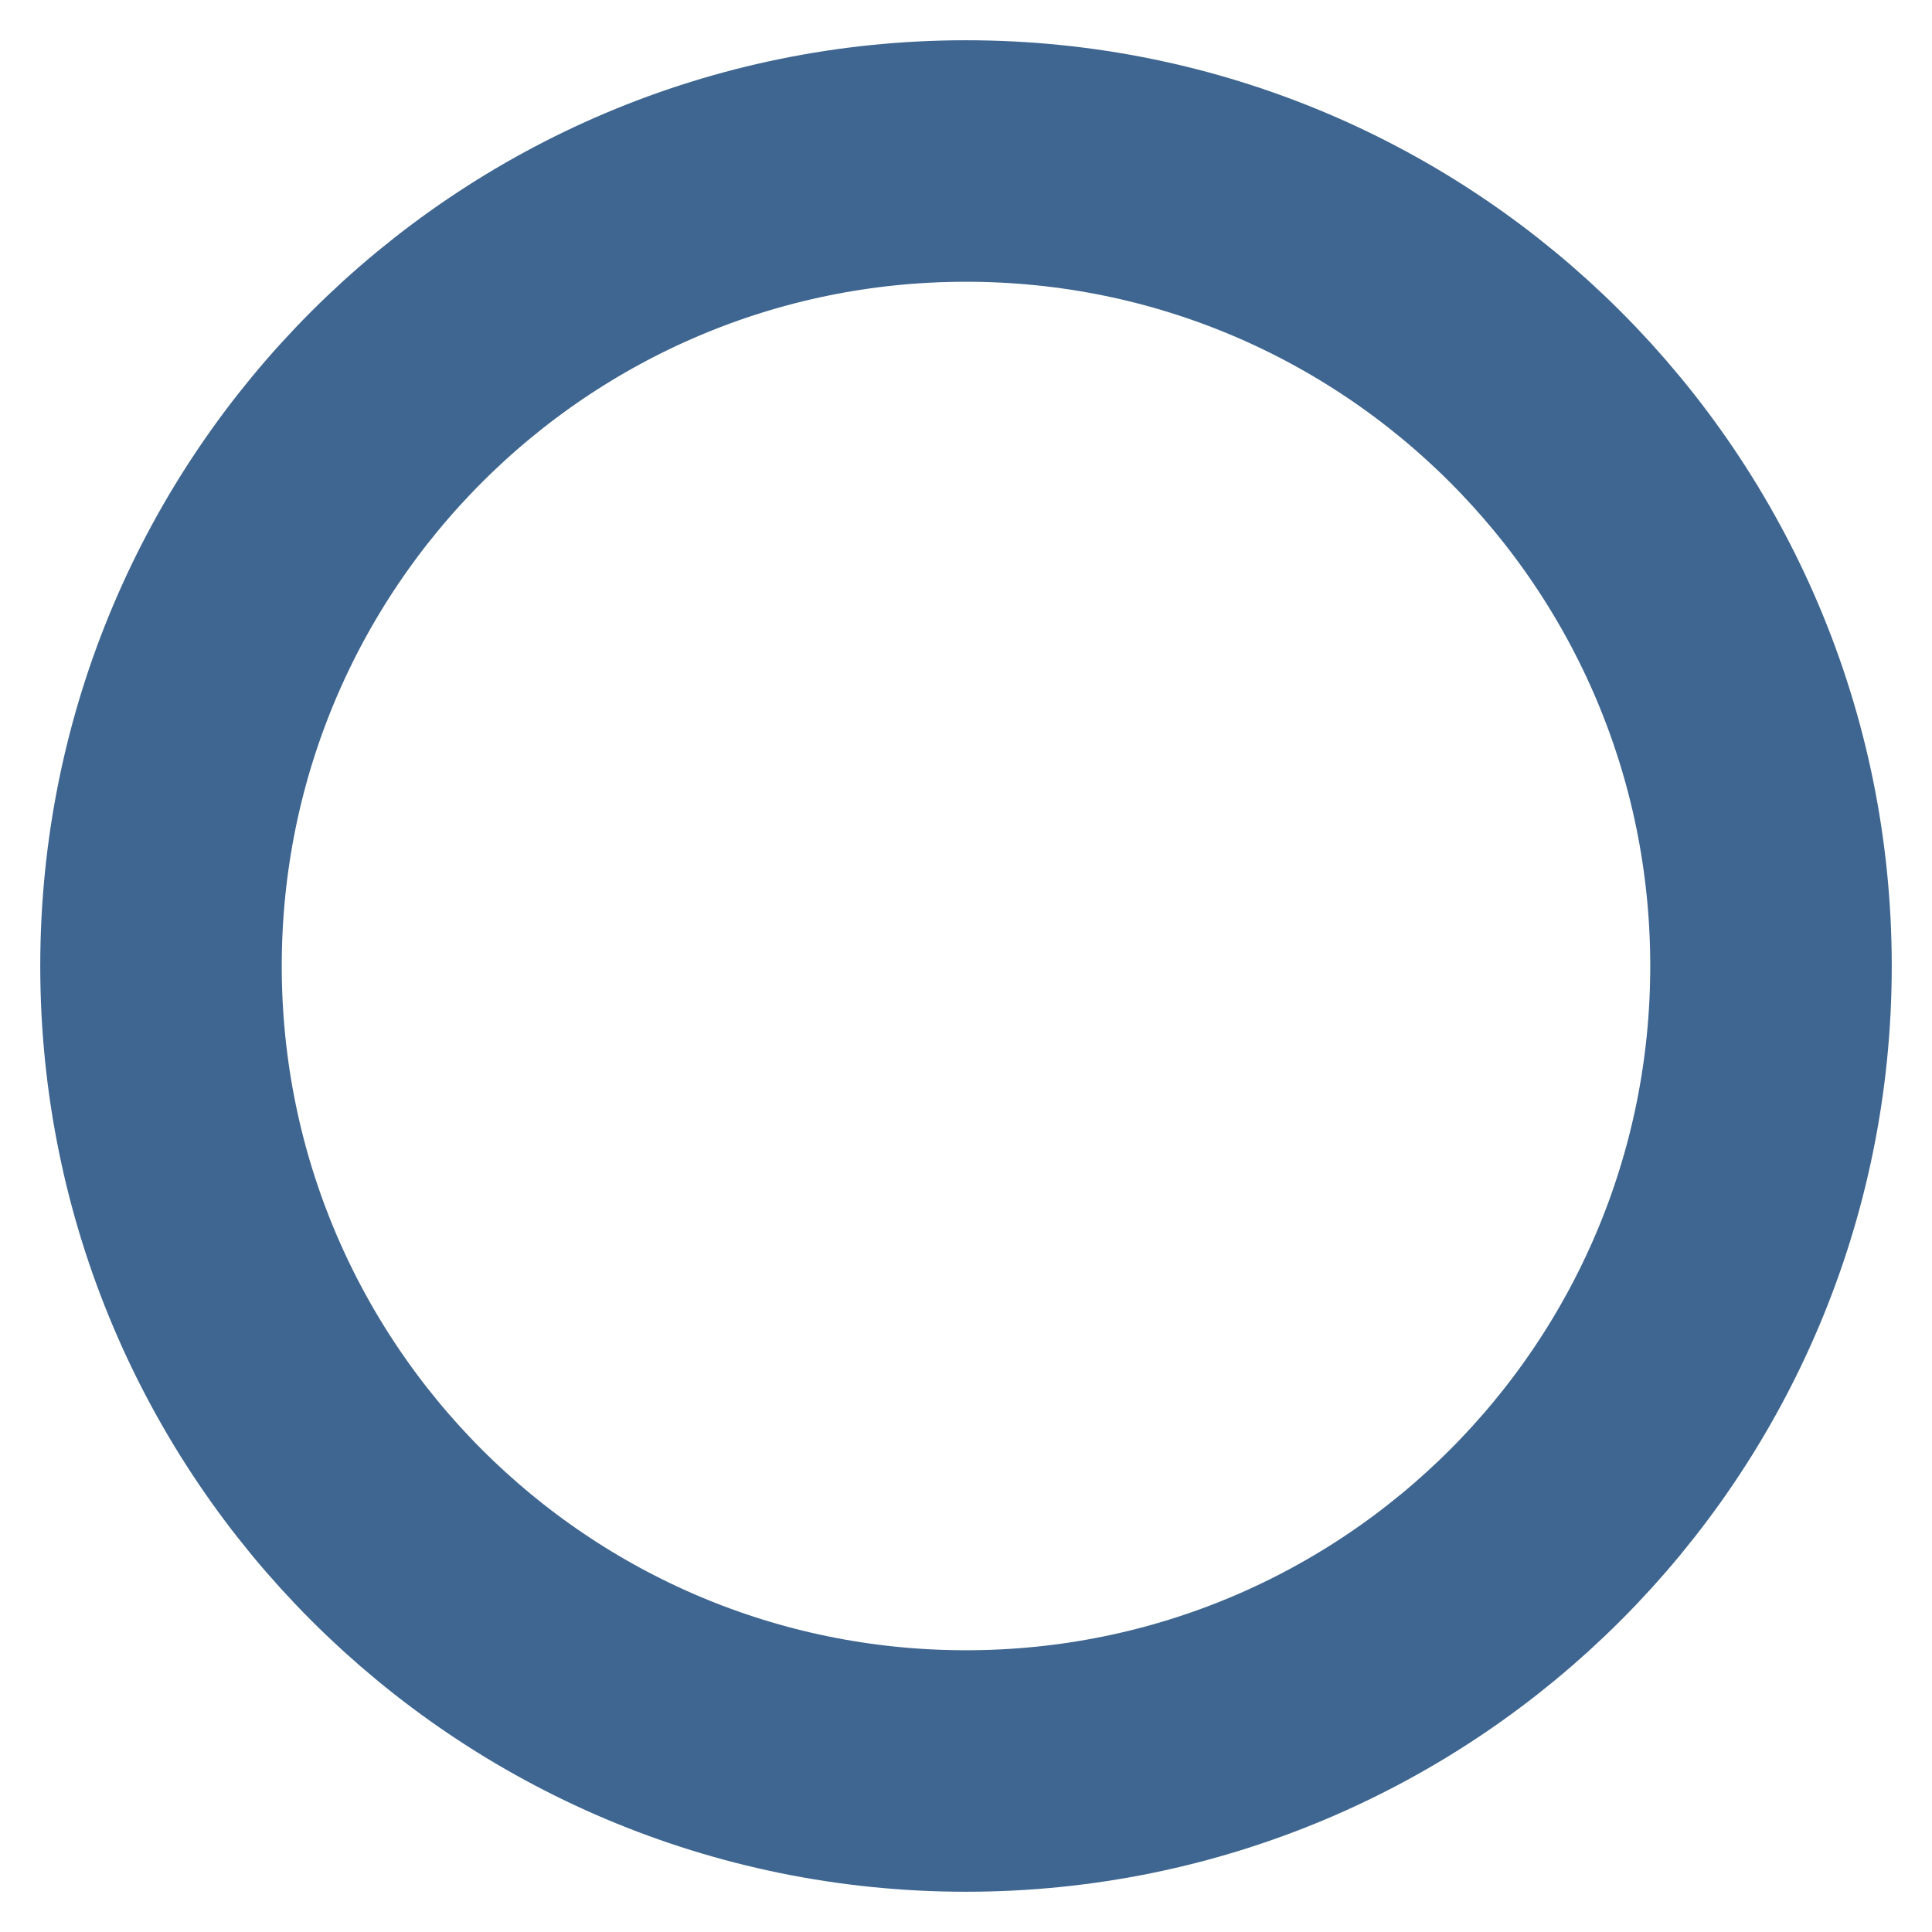
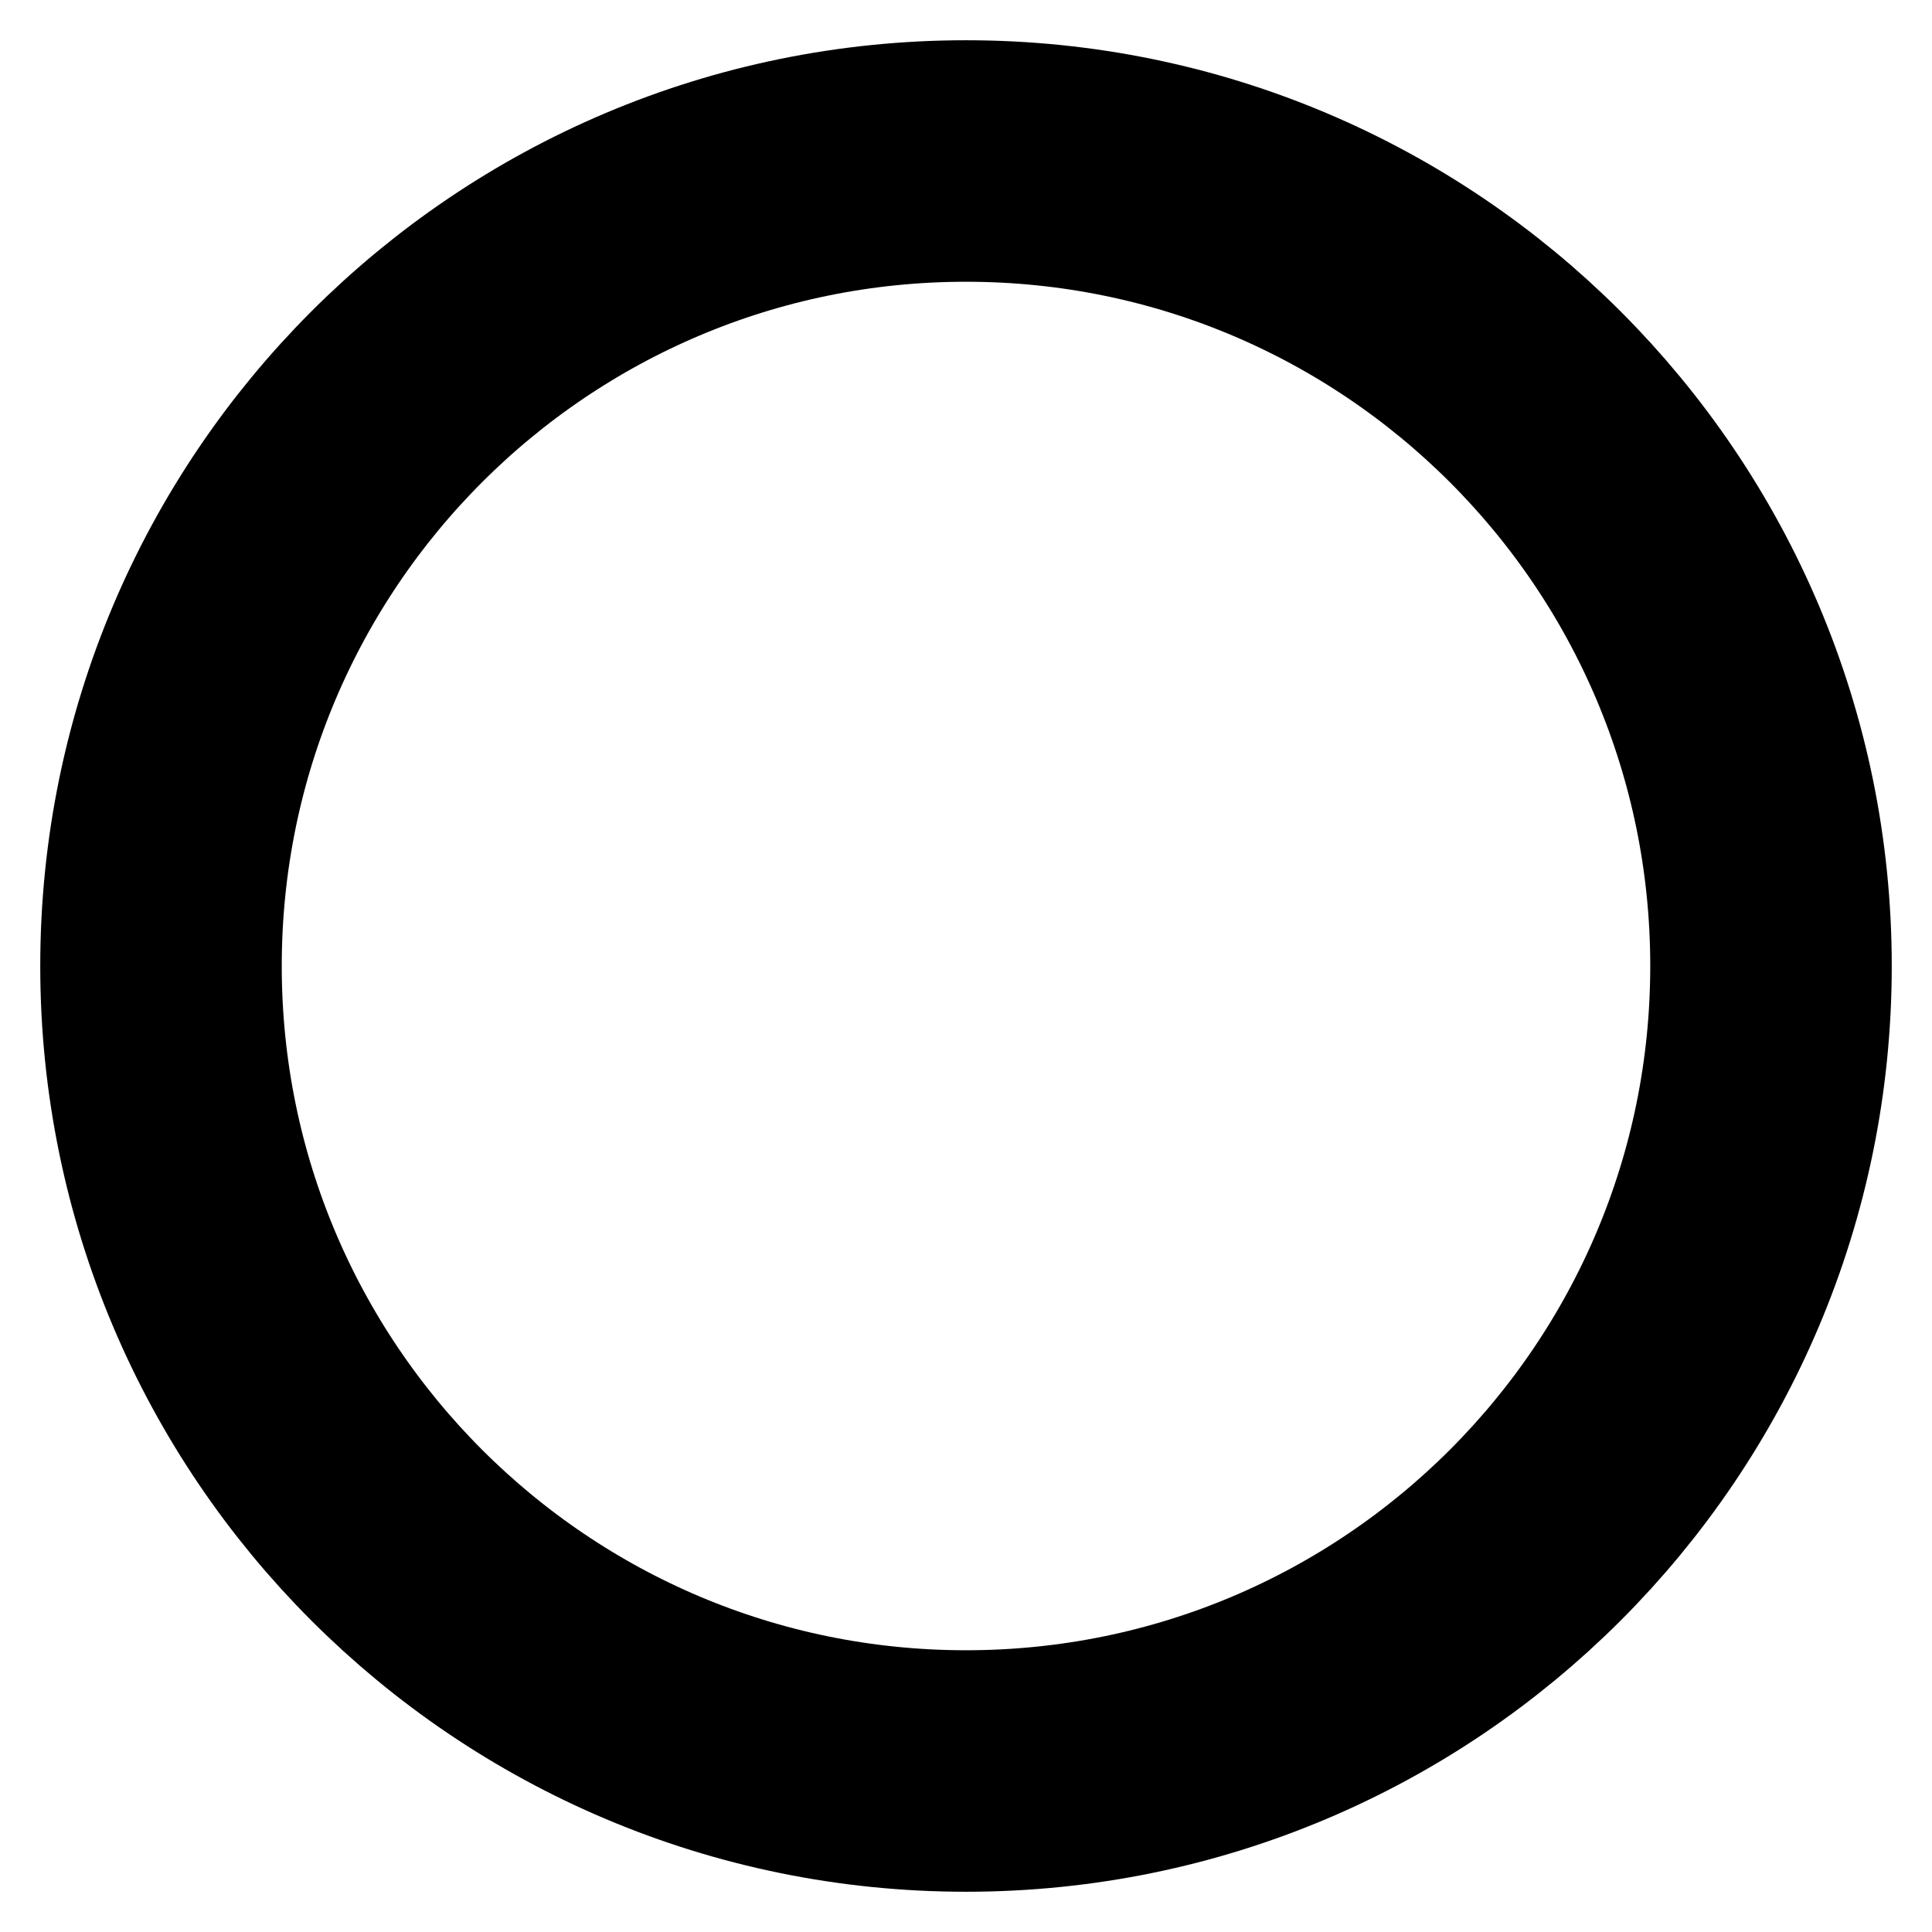
<svg xmlns="http://www.w3.org/2000/svg" height="24px" viewBox="0 -960 960 960" width="24px" fill="#3f6691">
-   <circle r="400" cx="480" cy="-480" fill="transparent" stroke="#3f6691" stroke-width="120" />
+   <circle r="400" cx="480" cy="-480" fill="transparent" stroke="#000" stroke-width="120" />
</svg>
